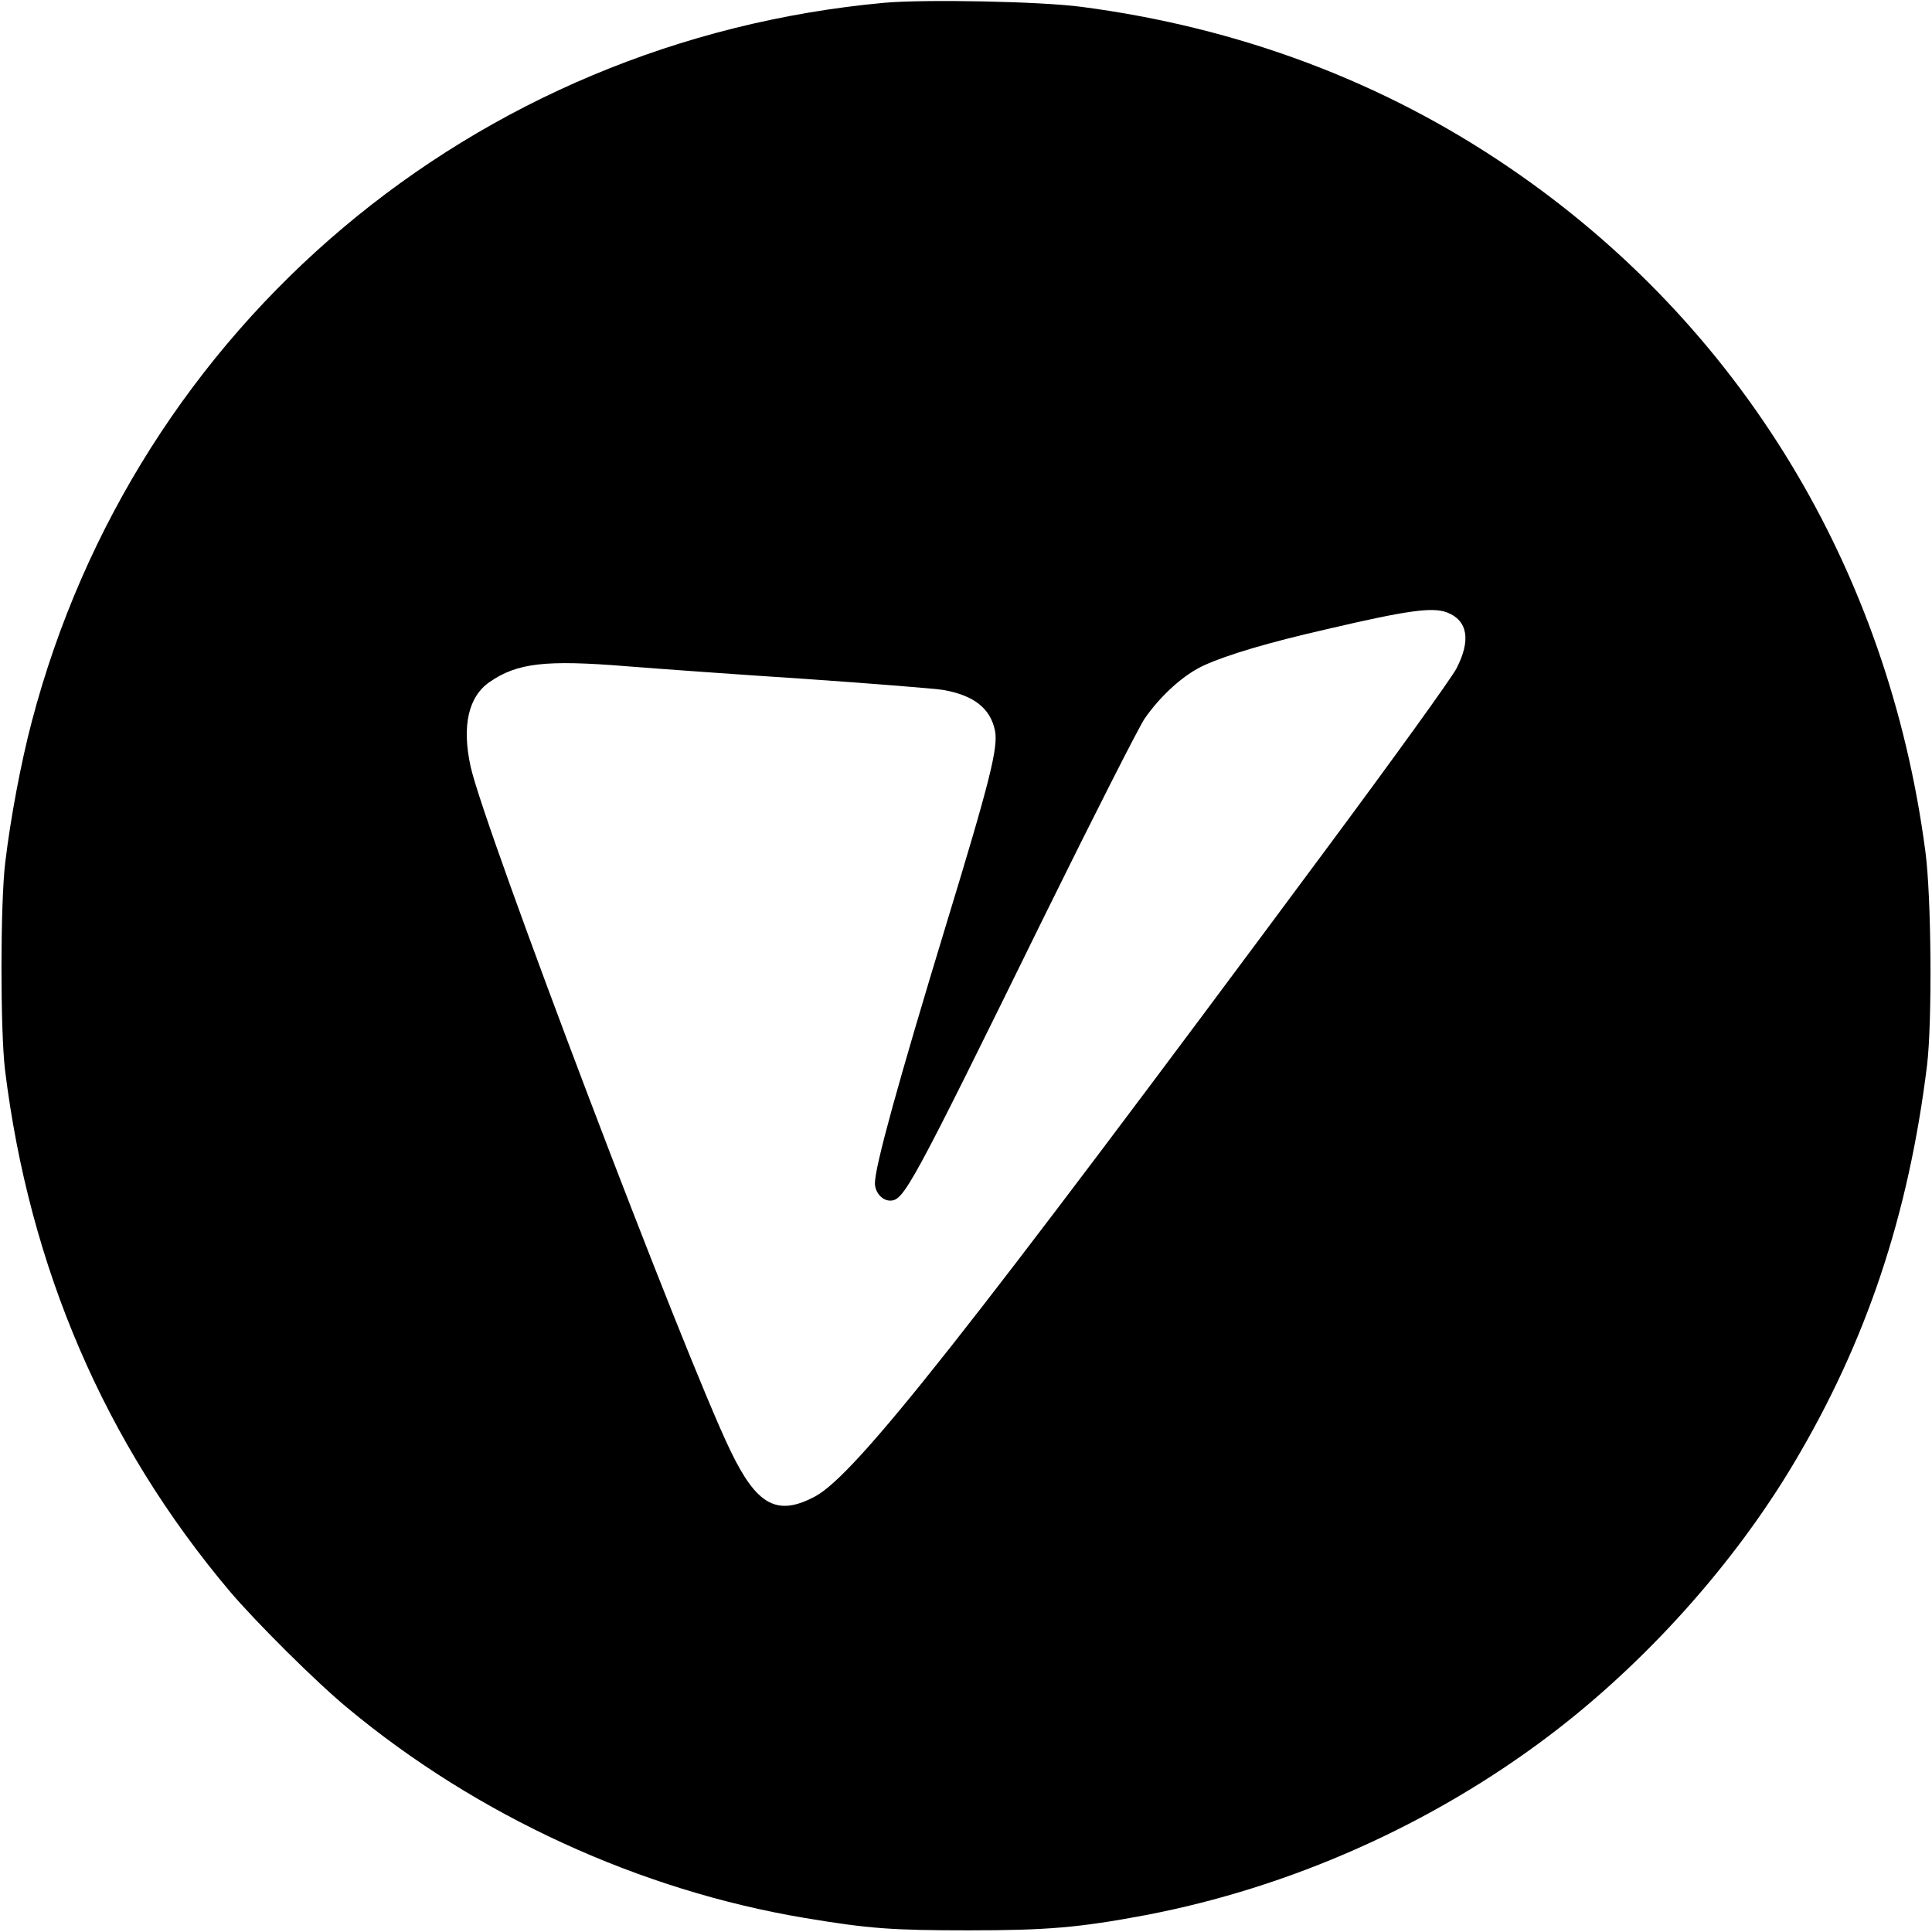
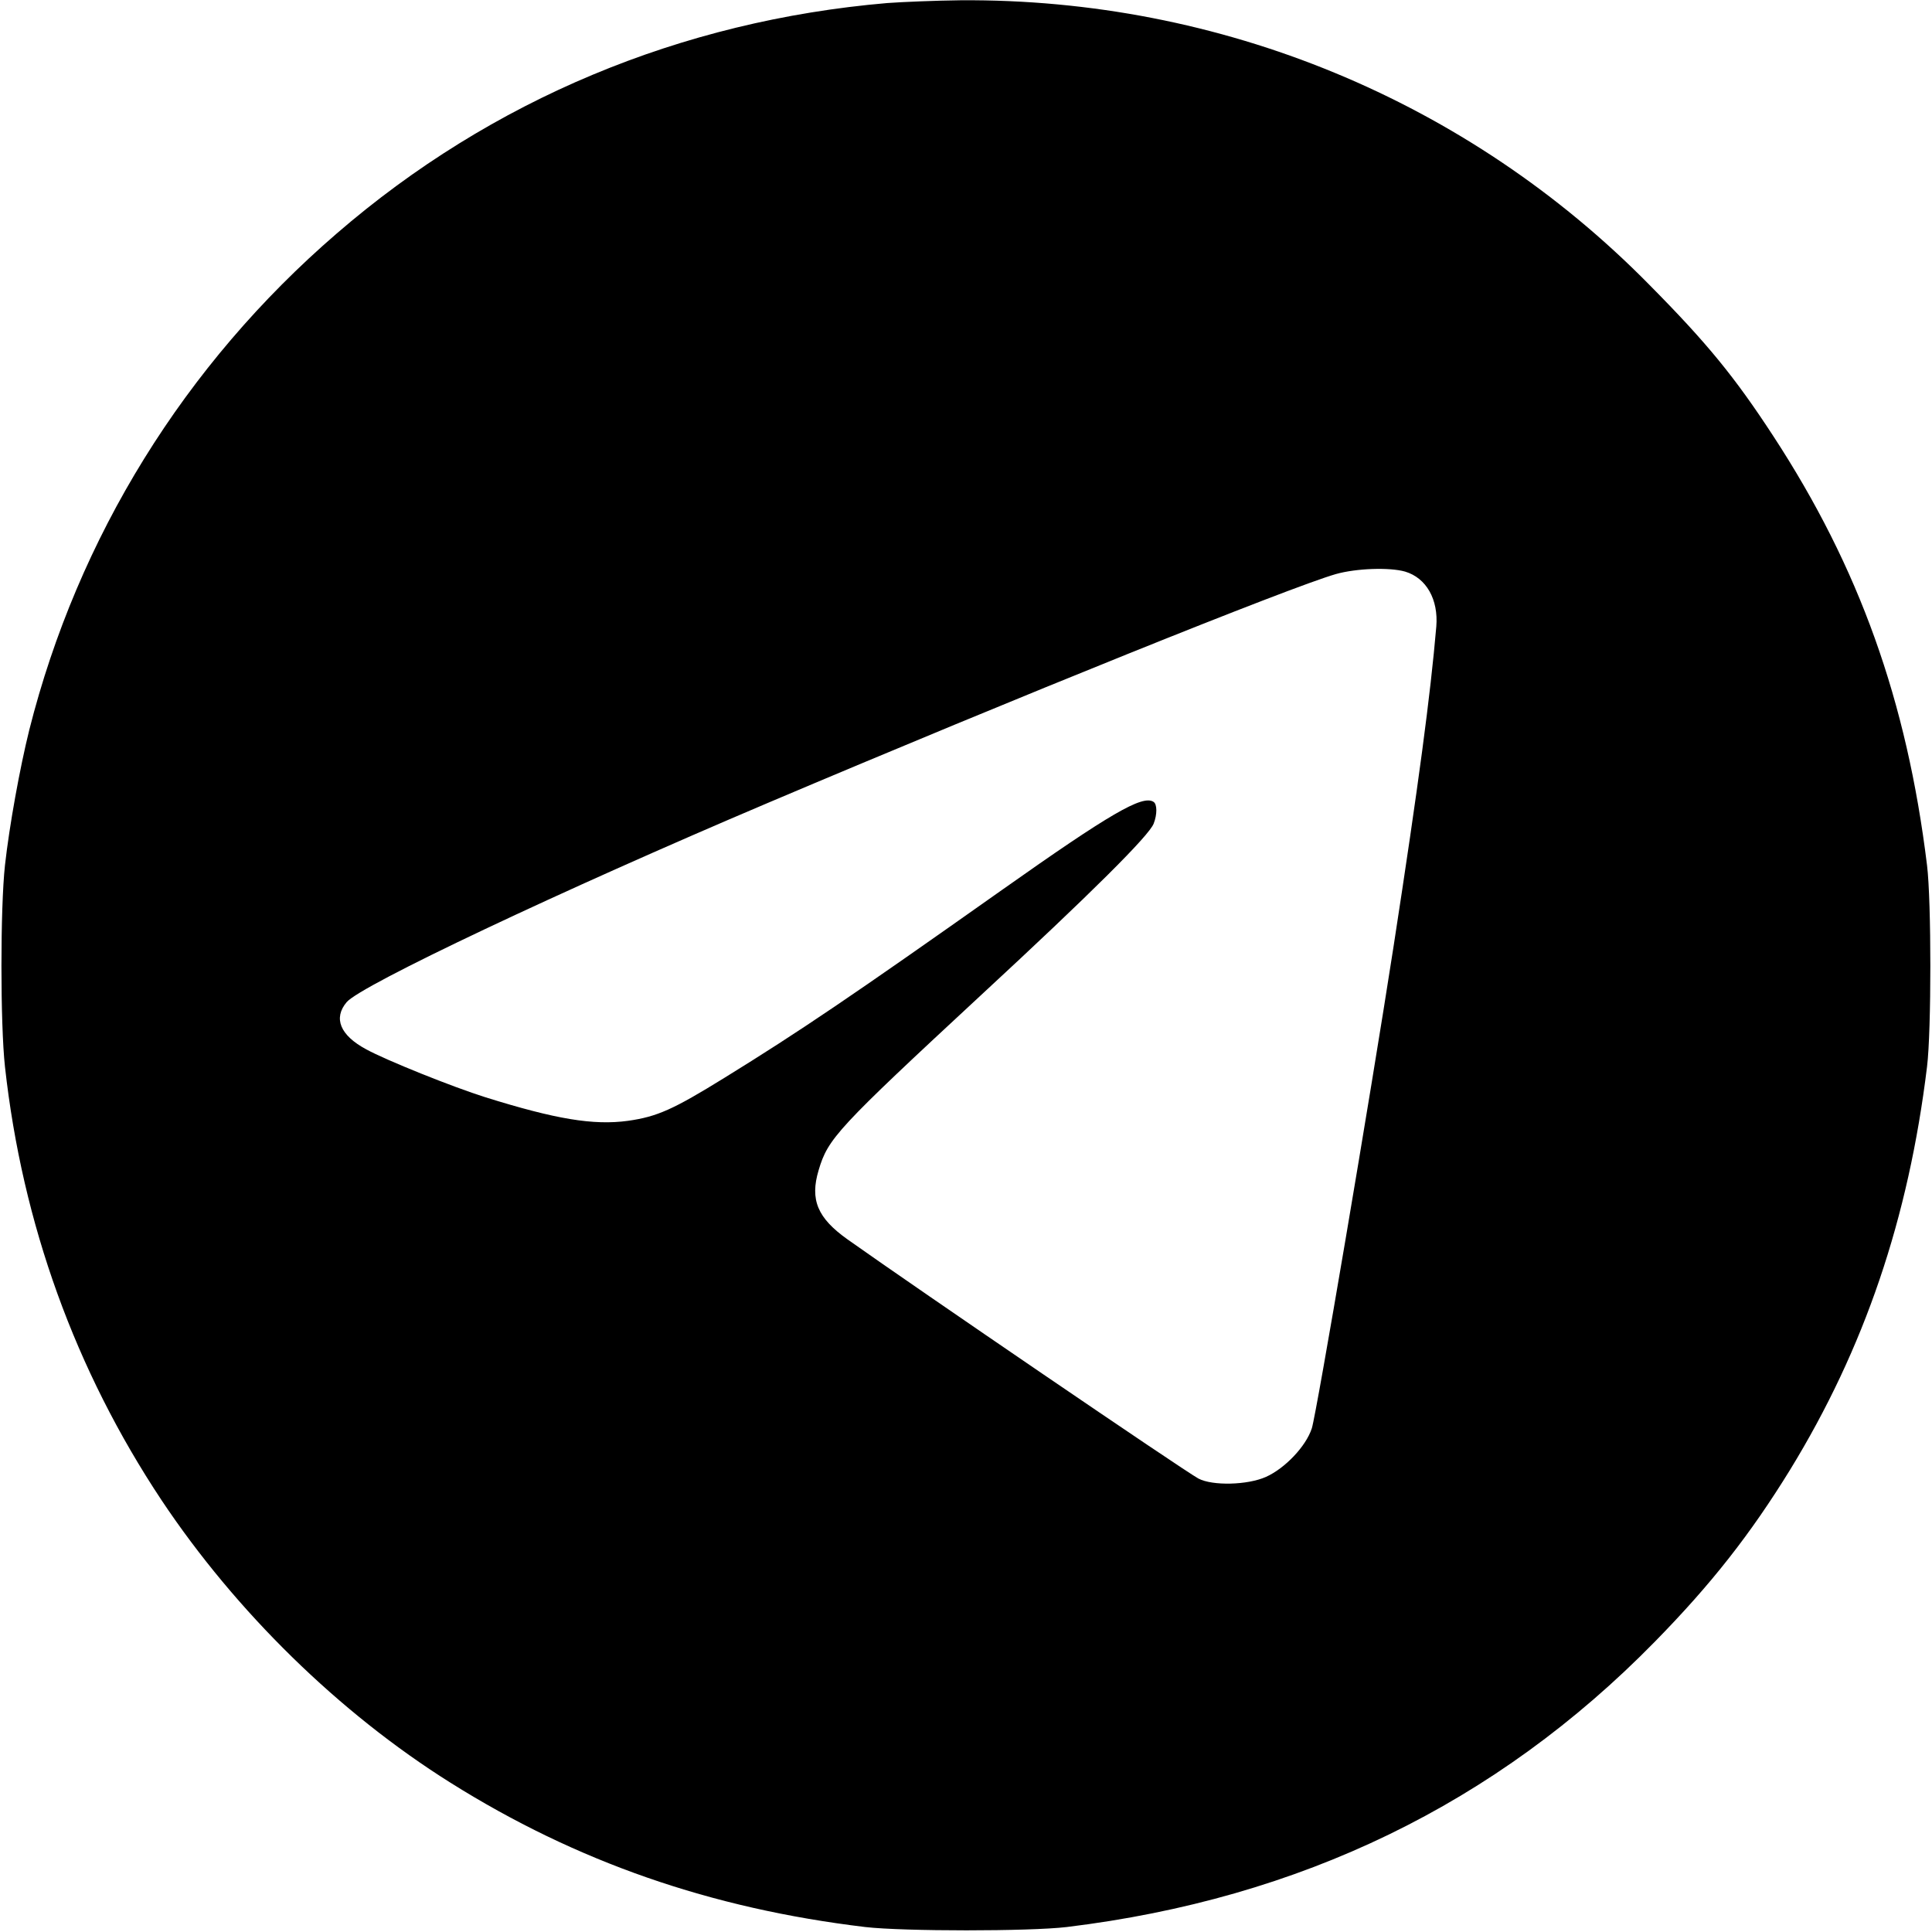
<svg xmlns="http://www.w3.org/2000/svg" version="1.0" width="700pt" height="700pt" viewBox="0 0 700 700" preserveAspectRatio="xMidYMid meet">
  <g transform="translate(0,700) scale(0.1,-0.1)" fill="#000000" stroke="none">
-     <path d="M3205 6990 c-1488 -136 -2713 -1169 -3090 -2605 -39 -148 -77 -350 -96 -510 -18 -147 -18 -606 -1 -750 88 -717 362 -1354 814 -1890 95 -112 315 -331 428 -424 469 -390 1058 -660 1655 -760 233 -39 318 -45 595 -45 285 0 400 10 640 55 524 100 1036 327 1465 652 346 262 667 619 886 988 261 439 414 895 481 1439 19 156 16 611 -6 775 -135 1026 -672 1909 -1508 2478 -456 311 -978 507 -1548 582 -148 20 -568 28 -715 15z m2038 -2209 c75 -29 87 -101 34 -203 -18 -35 -228 -326 -467 -648 -1314 -1772 -1710 -2273 -1857 -2352 -137 -73 -211 -33 -307 167 -167 346 -892 2254 -941 2478 -32 147 -8 253 69 306 100 69 202 81 497 57 112 -9 404 -30 649 -46 245 -17 469 -35 499 -40 110 -20 169 -66 186 -147 12 -61 -17 -179 -176 -700 -175 -575 -259 -880 -259 -940 0 -33 26 -63 55 -63 50 0 73 41 564 1041 175 355 336 672 358 705 58 84 143 161 217 194 84 38 231 82 446 131 291 68 380 80 433 60z" />
+     <path d="M3215 6989 c-748 -64 -1435 -351 -1995 -835 -551 -475 -938 -1101 -1114 -1799 -34 -137 -72 -346 -88 -490 -17 -155 -17 -575 0 -730 63 -570 255 -1100 567 -1570 270 -405 644 -771 1047 -1024 457 -287 944 -456 1503 -523 139 -16 595 -16 730 0 847 103 1555 446 2131 1034 204 208 346 389 490 623 269 439 429 910 496 1460 16 130 16 600 0 730 -73 596 -246 1079 -557 1555 -139 213 -239 336 -449 548 -657 668 -1554 1038 -2496 1031 -91 -1 -210 -6 -265 -10z m1876 -2060 c77 -23 121 -101 113 -199 -21 -246 -64 -570 -155 -1160 -85 -549 -279 -1692 -296 -1745 -21 -65 -97 -145 -166 -176 -67 -30 -194 -33 -245 -6 -55 30 -1017 686 -1272 867 -108 77 -136 143 -104 250 34 115 66 150 589 635 399 369 609 578 625 621 13 33 13 71 -1 79 -40 25 -156 -42 -548 -319 -549 -388 -734 -513 -1006 -681 -186 -115 -244 -141 -350 -156 -125 -17 -262 6 -515 85 -121 38 -362 135 -433 174 -95 51 -120 113 -71 171 51 61 779 405 1524 721 903 383 1893 782 2060 830 74 21 195 25 251 9z" />
  </g>
</svg>
